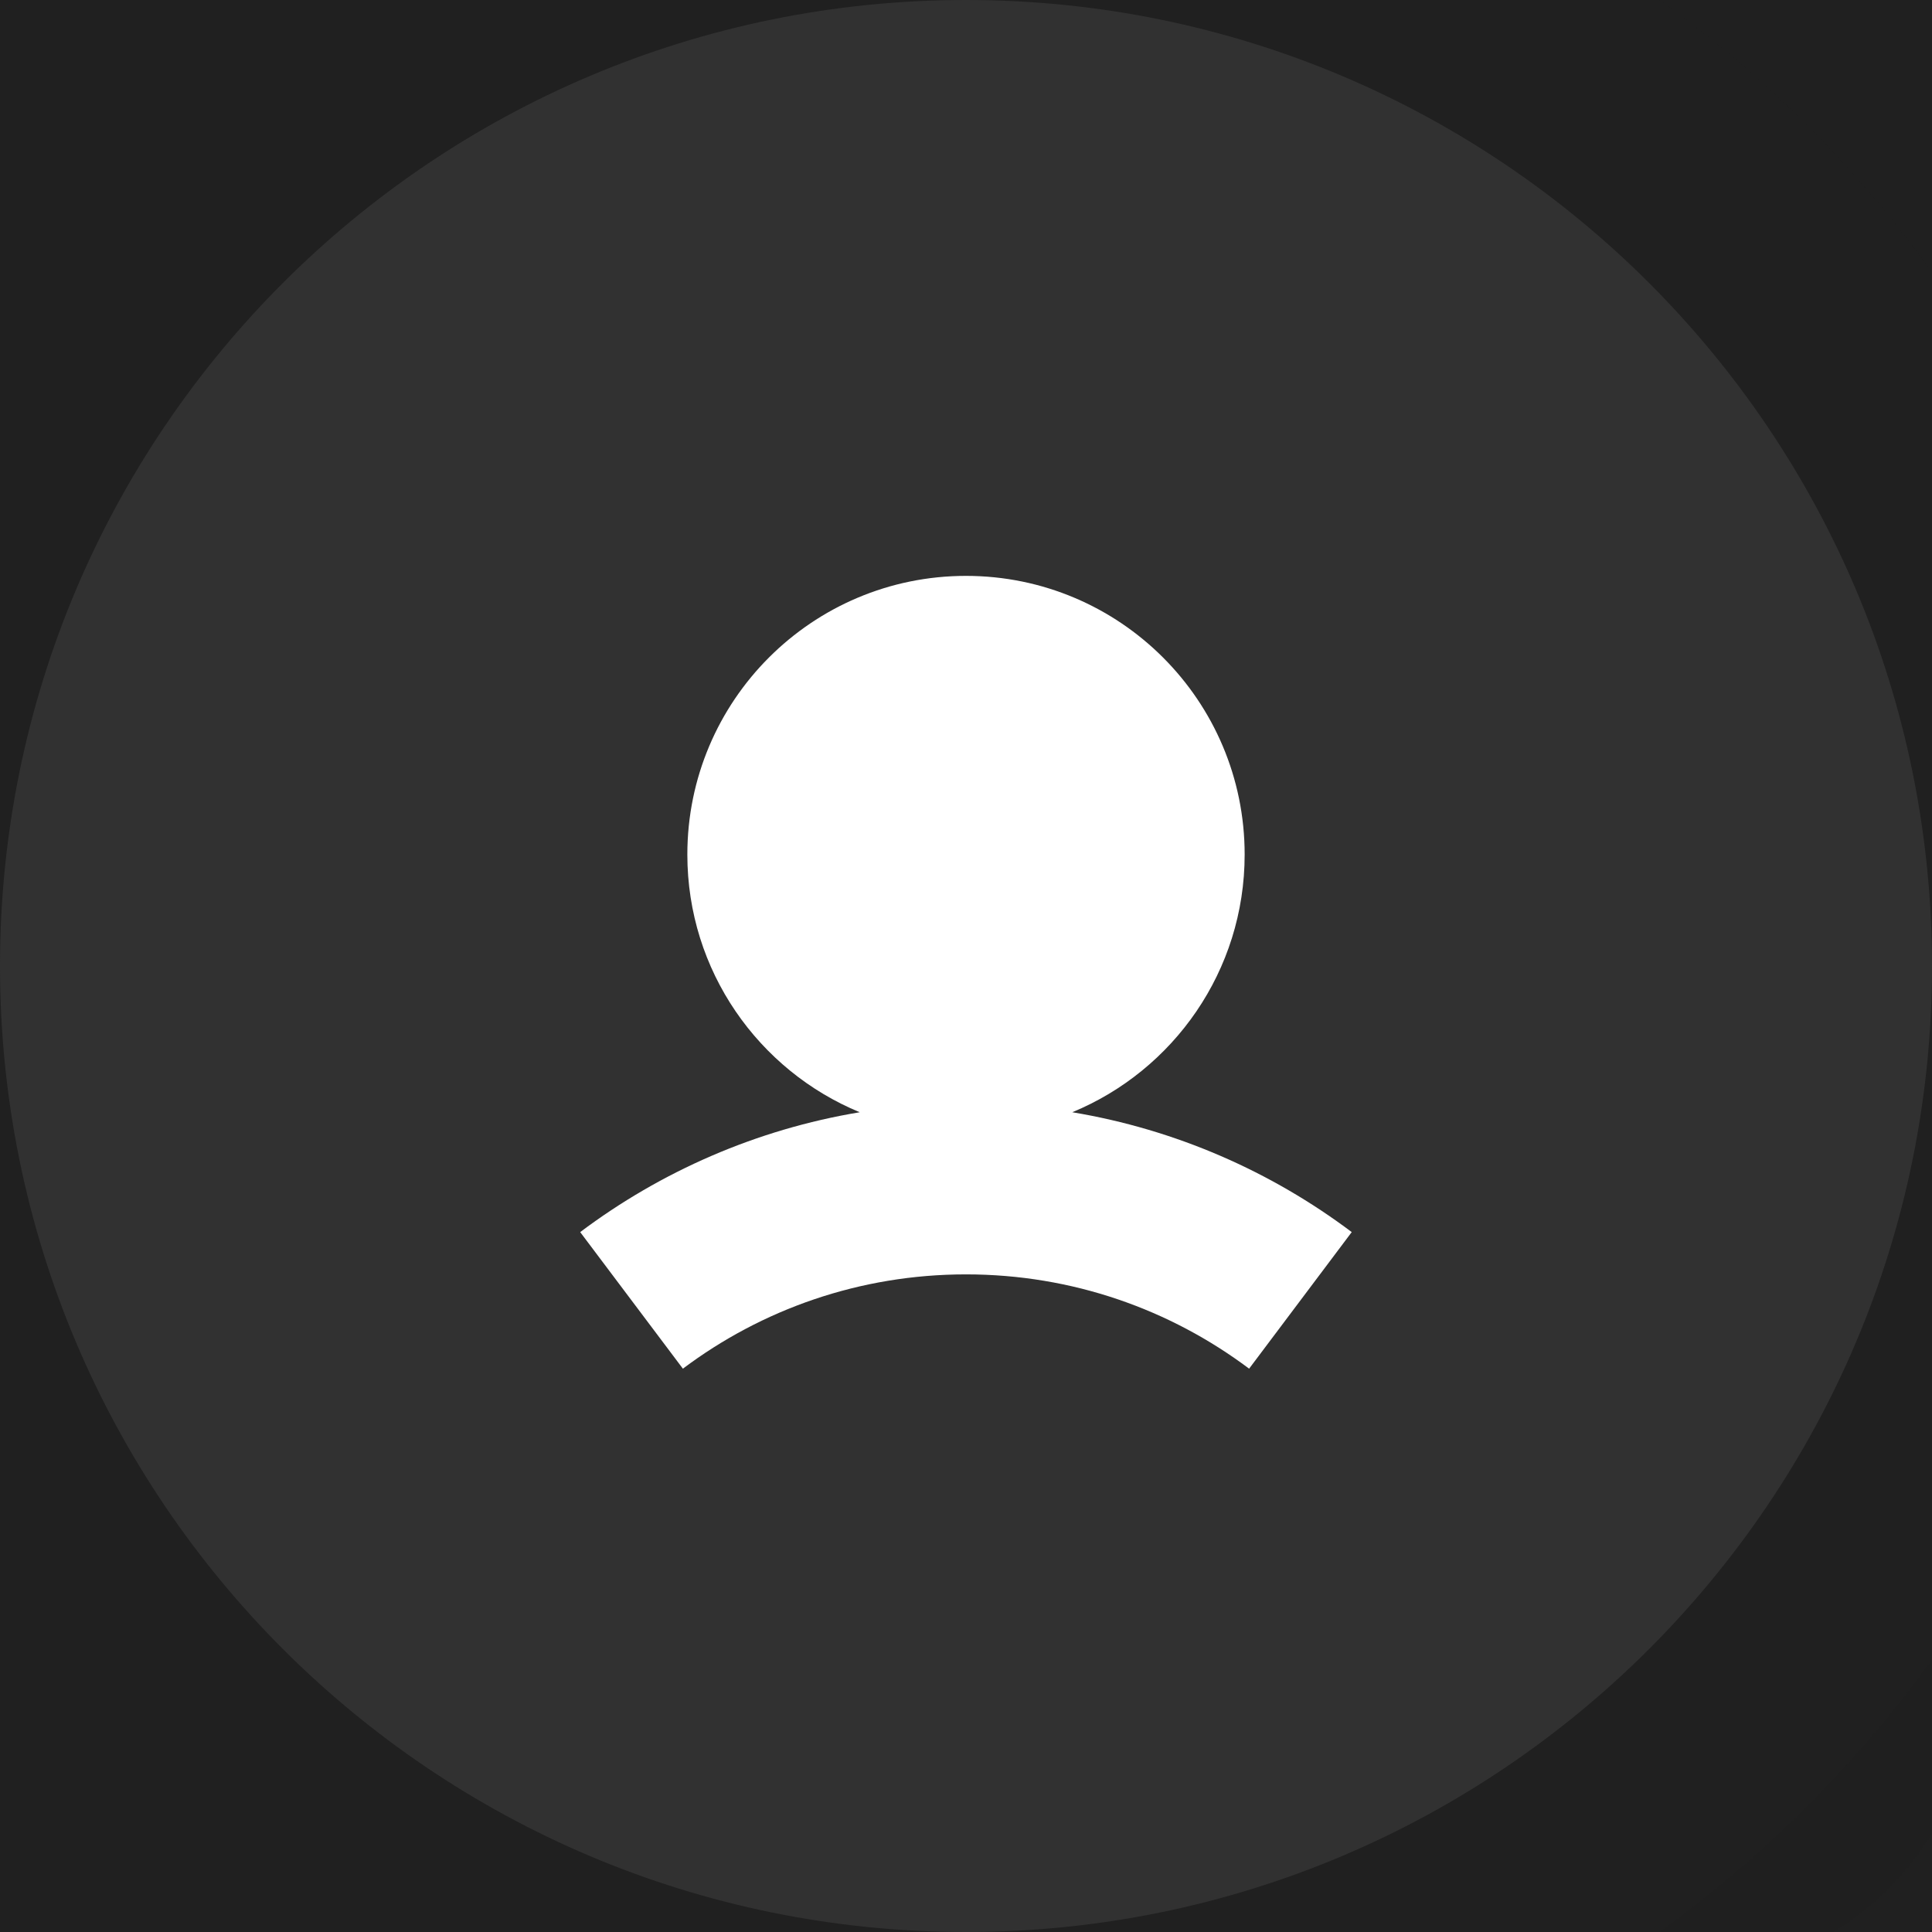
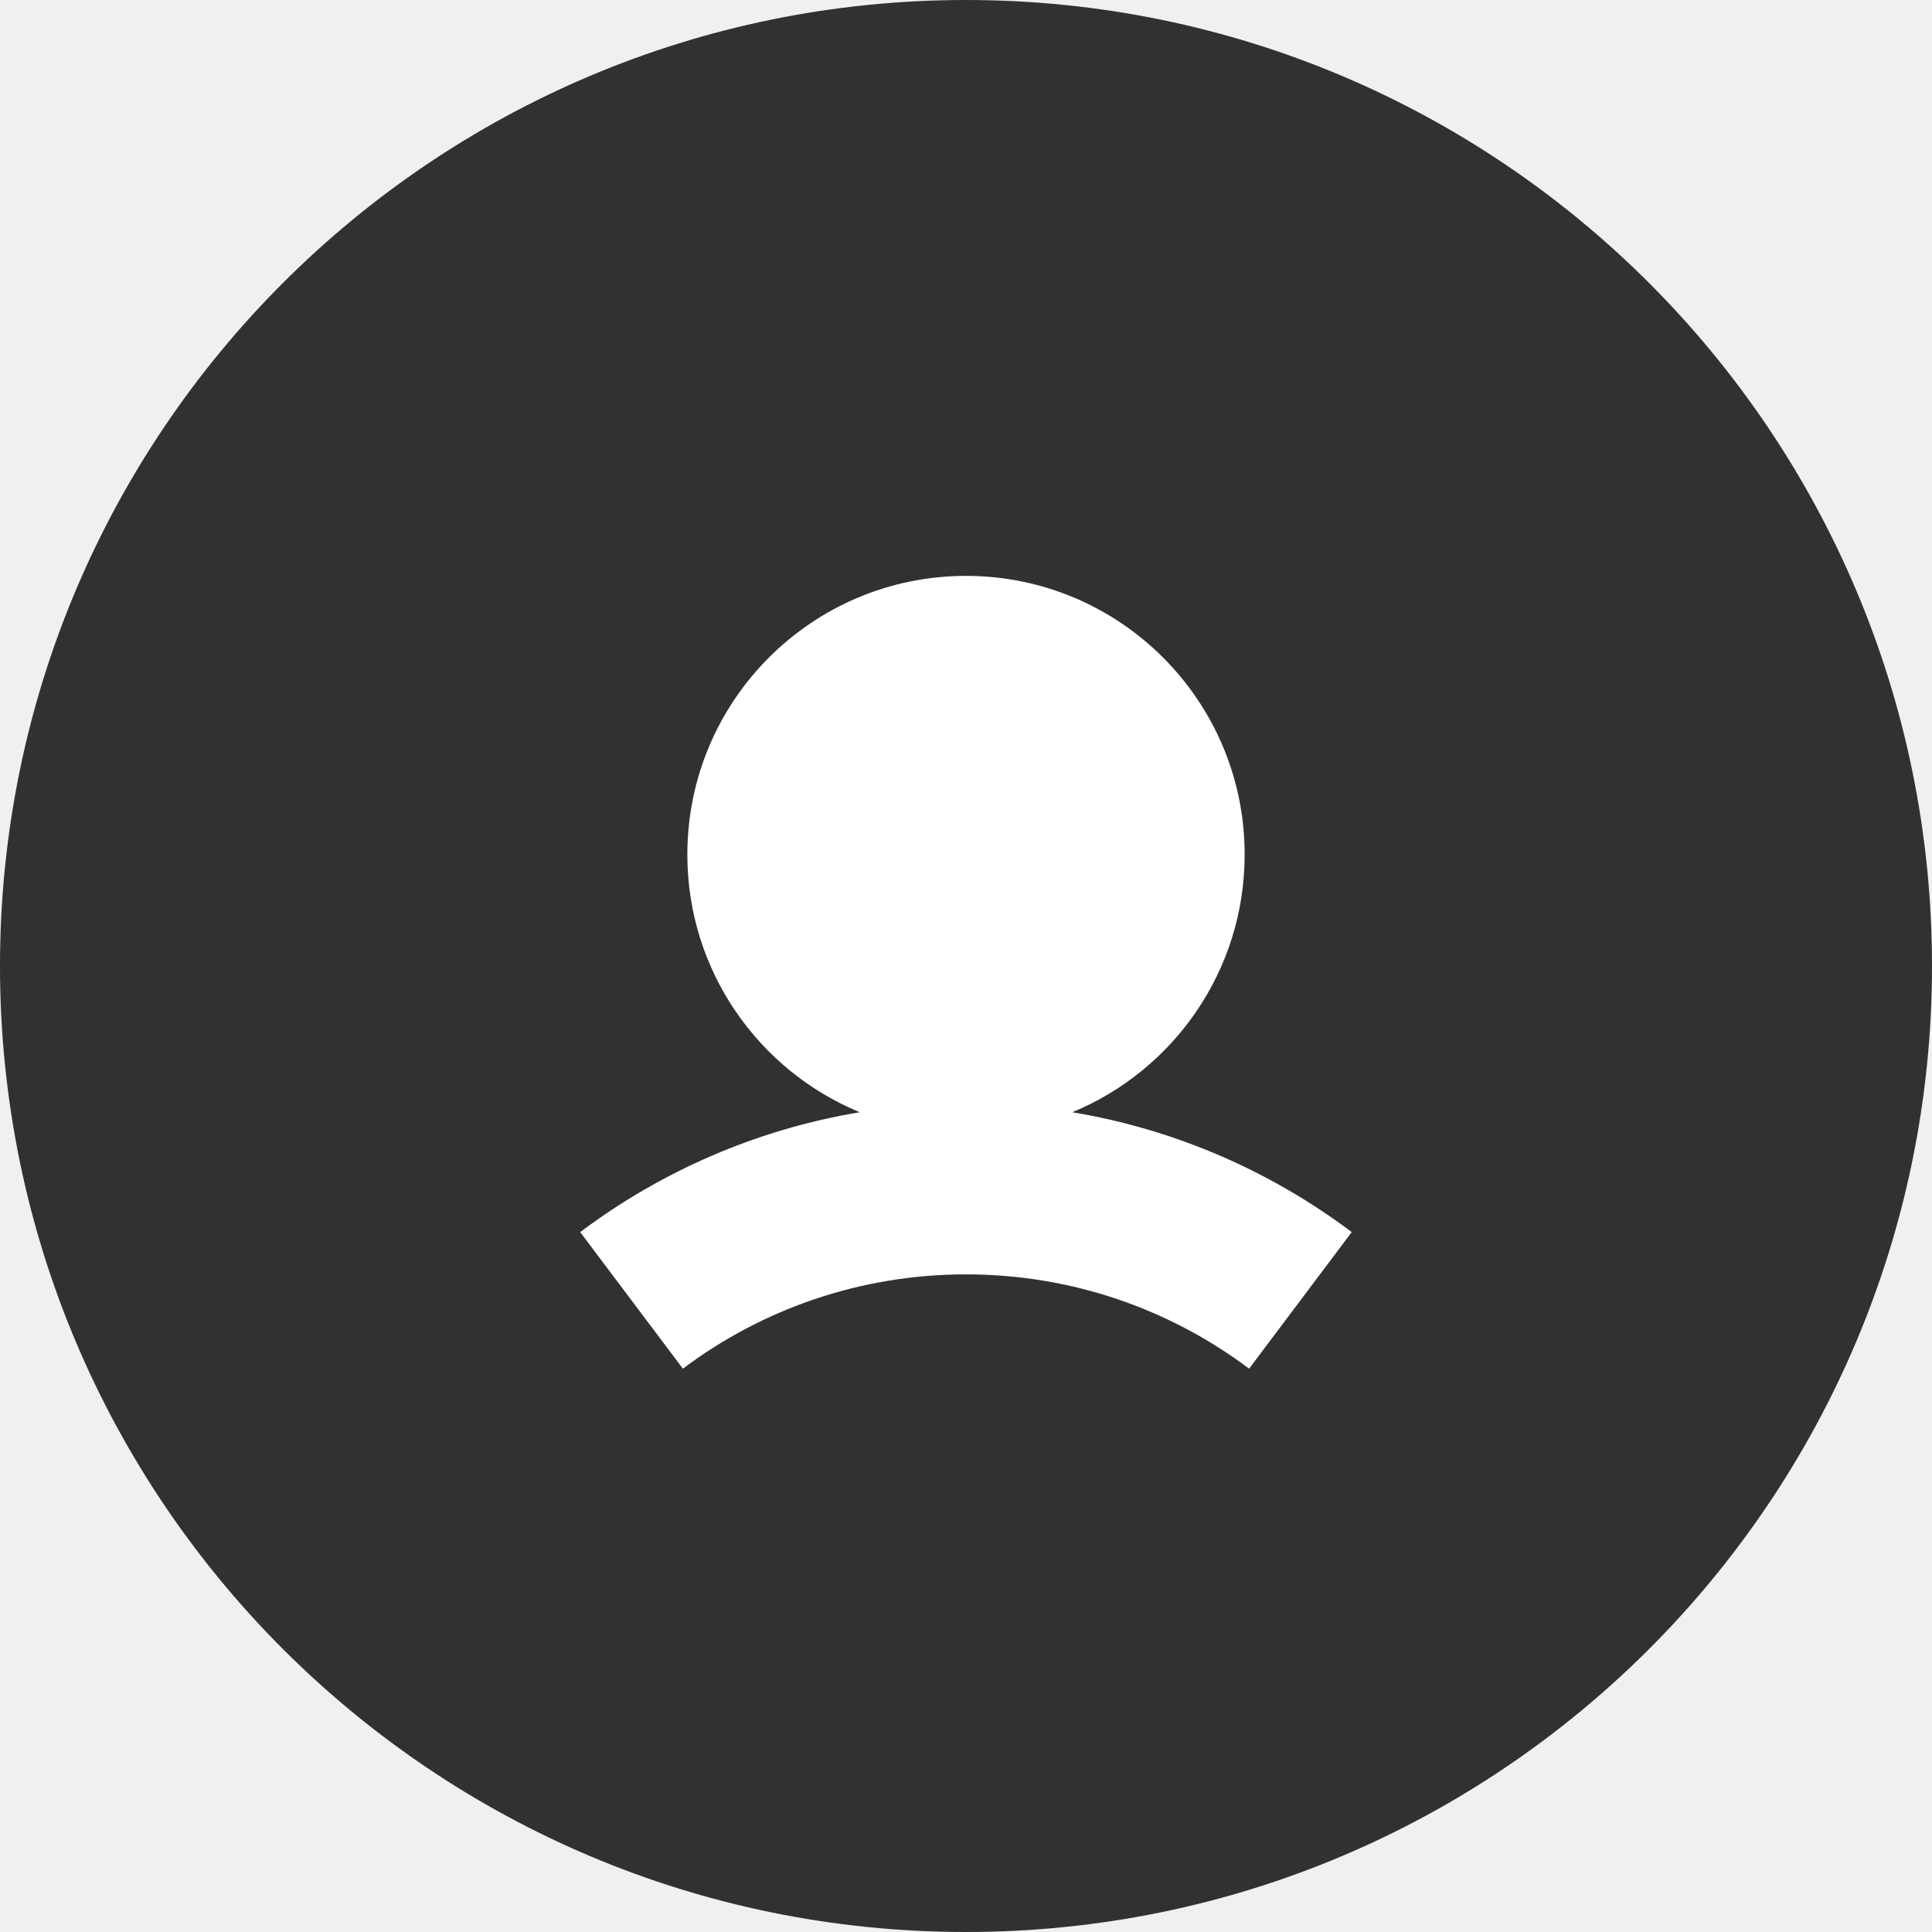
<svg xmlns="http://www.w3.org/2000/svg" width="26" height="26" viewBox="0 0 26 26" fill="none">
-   <rect width="26" height="26" fill="#E5E5E5" />
-   <g clip-path="url(#clip0_891_3857)">
-     <rect width="1280" height="1748" transform="translate(-1181 -24)" fill="#202020" />
-     <rect x="-1181" y="-24" width="1280" height="74" fill="#202020" />
-     <g filter="url(#filter0_d_891_3857)">
-       <rect x="-71" y="-3" width="100" height="32" rx="16" fill="#202020" />
-     </g>
-     <rect width="26" height="26" rx="13" fill="#313131" />
-     <path fill-rule="evenodd" clip-rule="evenodd" d="M14.43 14.968C15.792 14.406 16.75 13.065 16.75 11.5C16.75 9.429 15.071 7.75 13 7.75C10.929 7.75 9.25 9.429 9.25 11.5C9.25 13.065 10.209 14.406 11.57 14.968C10.176 15.2 8.893 15.766 7.808 16.581L9.19 18.419C10.251 17.622 11.569 17.15 13 17.15C14.431 17.15 15.748 17.622 16.81 18.419L18.191 16.581C17.107 15.766 15.824 15.2 14.43 14.968Z" fill="white" />
-   </g>
-   <defs>
-     <filter id="filter0_d_891_3857" x="-85" y="-14" width="128" height="60" filterUnits="userSpaceOnUse" color-interpolation-filters="sRGB">
-       <feFlood flood-opacity="0" result="BackgroundImageFix" />
-       <feColorMatrix in="SourceAlpha" type="matrix" values="0 0 0 0 0 0 0 0 0 0 0 0 0 0 0 0 0 0 127 0" result="hardAlpha" />
-       <feOffset dy="3" />
-       <feGaussianBlur stdDeviation="7" />
-       <feColorMatrix type="matrix" values="0 0 0 0 0 0 0 0 0 0 0 0 0 0 0 0 0 0 0.08 0" />
-       <feBlend mode="normal" in2="BackgroundImageFix" result="effect1_dropShadow_891_3857" />
-       <feBlend mode="normal" in="SourceGraphic" in2="effect1_dropShadow_891_3857" result="shape" />
-     </filter>
-     <clipPath id="clip0_891_3857">
-       <rect width="1280" height="1748" fill="white" transform="translate(-1181 -24)" />
-     </clipPath>
-   </defs>
+   <rect width="26" height="26" rx="13" fill="#313131" />
+   <path fill-rule="evenodd" clip-rule="evenodd" d="M14.43 14.968C15.792 14.406 16.75 13.065 16.75 11.5C16.75 9.429 15.071 7.75 13 7.75C10.929 7.75 9.25 9.429 9.25 11.5C9.25 13.065 10.209 14.406 11.57 14.968C10.176 15.2 8.893 15.766 7.808 16.581L9.19 18.419C10.251 17.622 11.569 17.15 13 17.15C14.431 17.15 15.748 17.622 16.81 18.419L18.191 16.581C17.107 15.766 15.824 15.2 14.43 14.968Z" fill="white" />
</svg>
